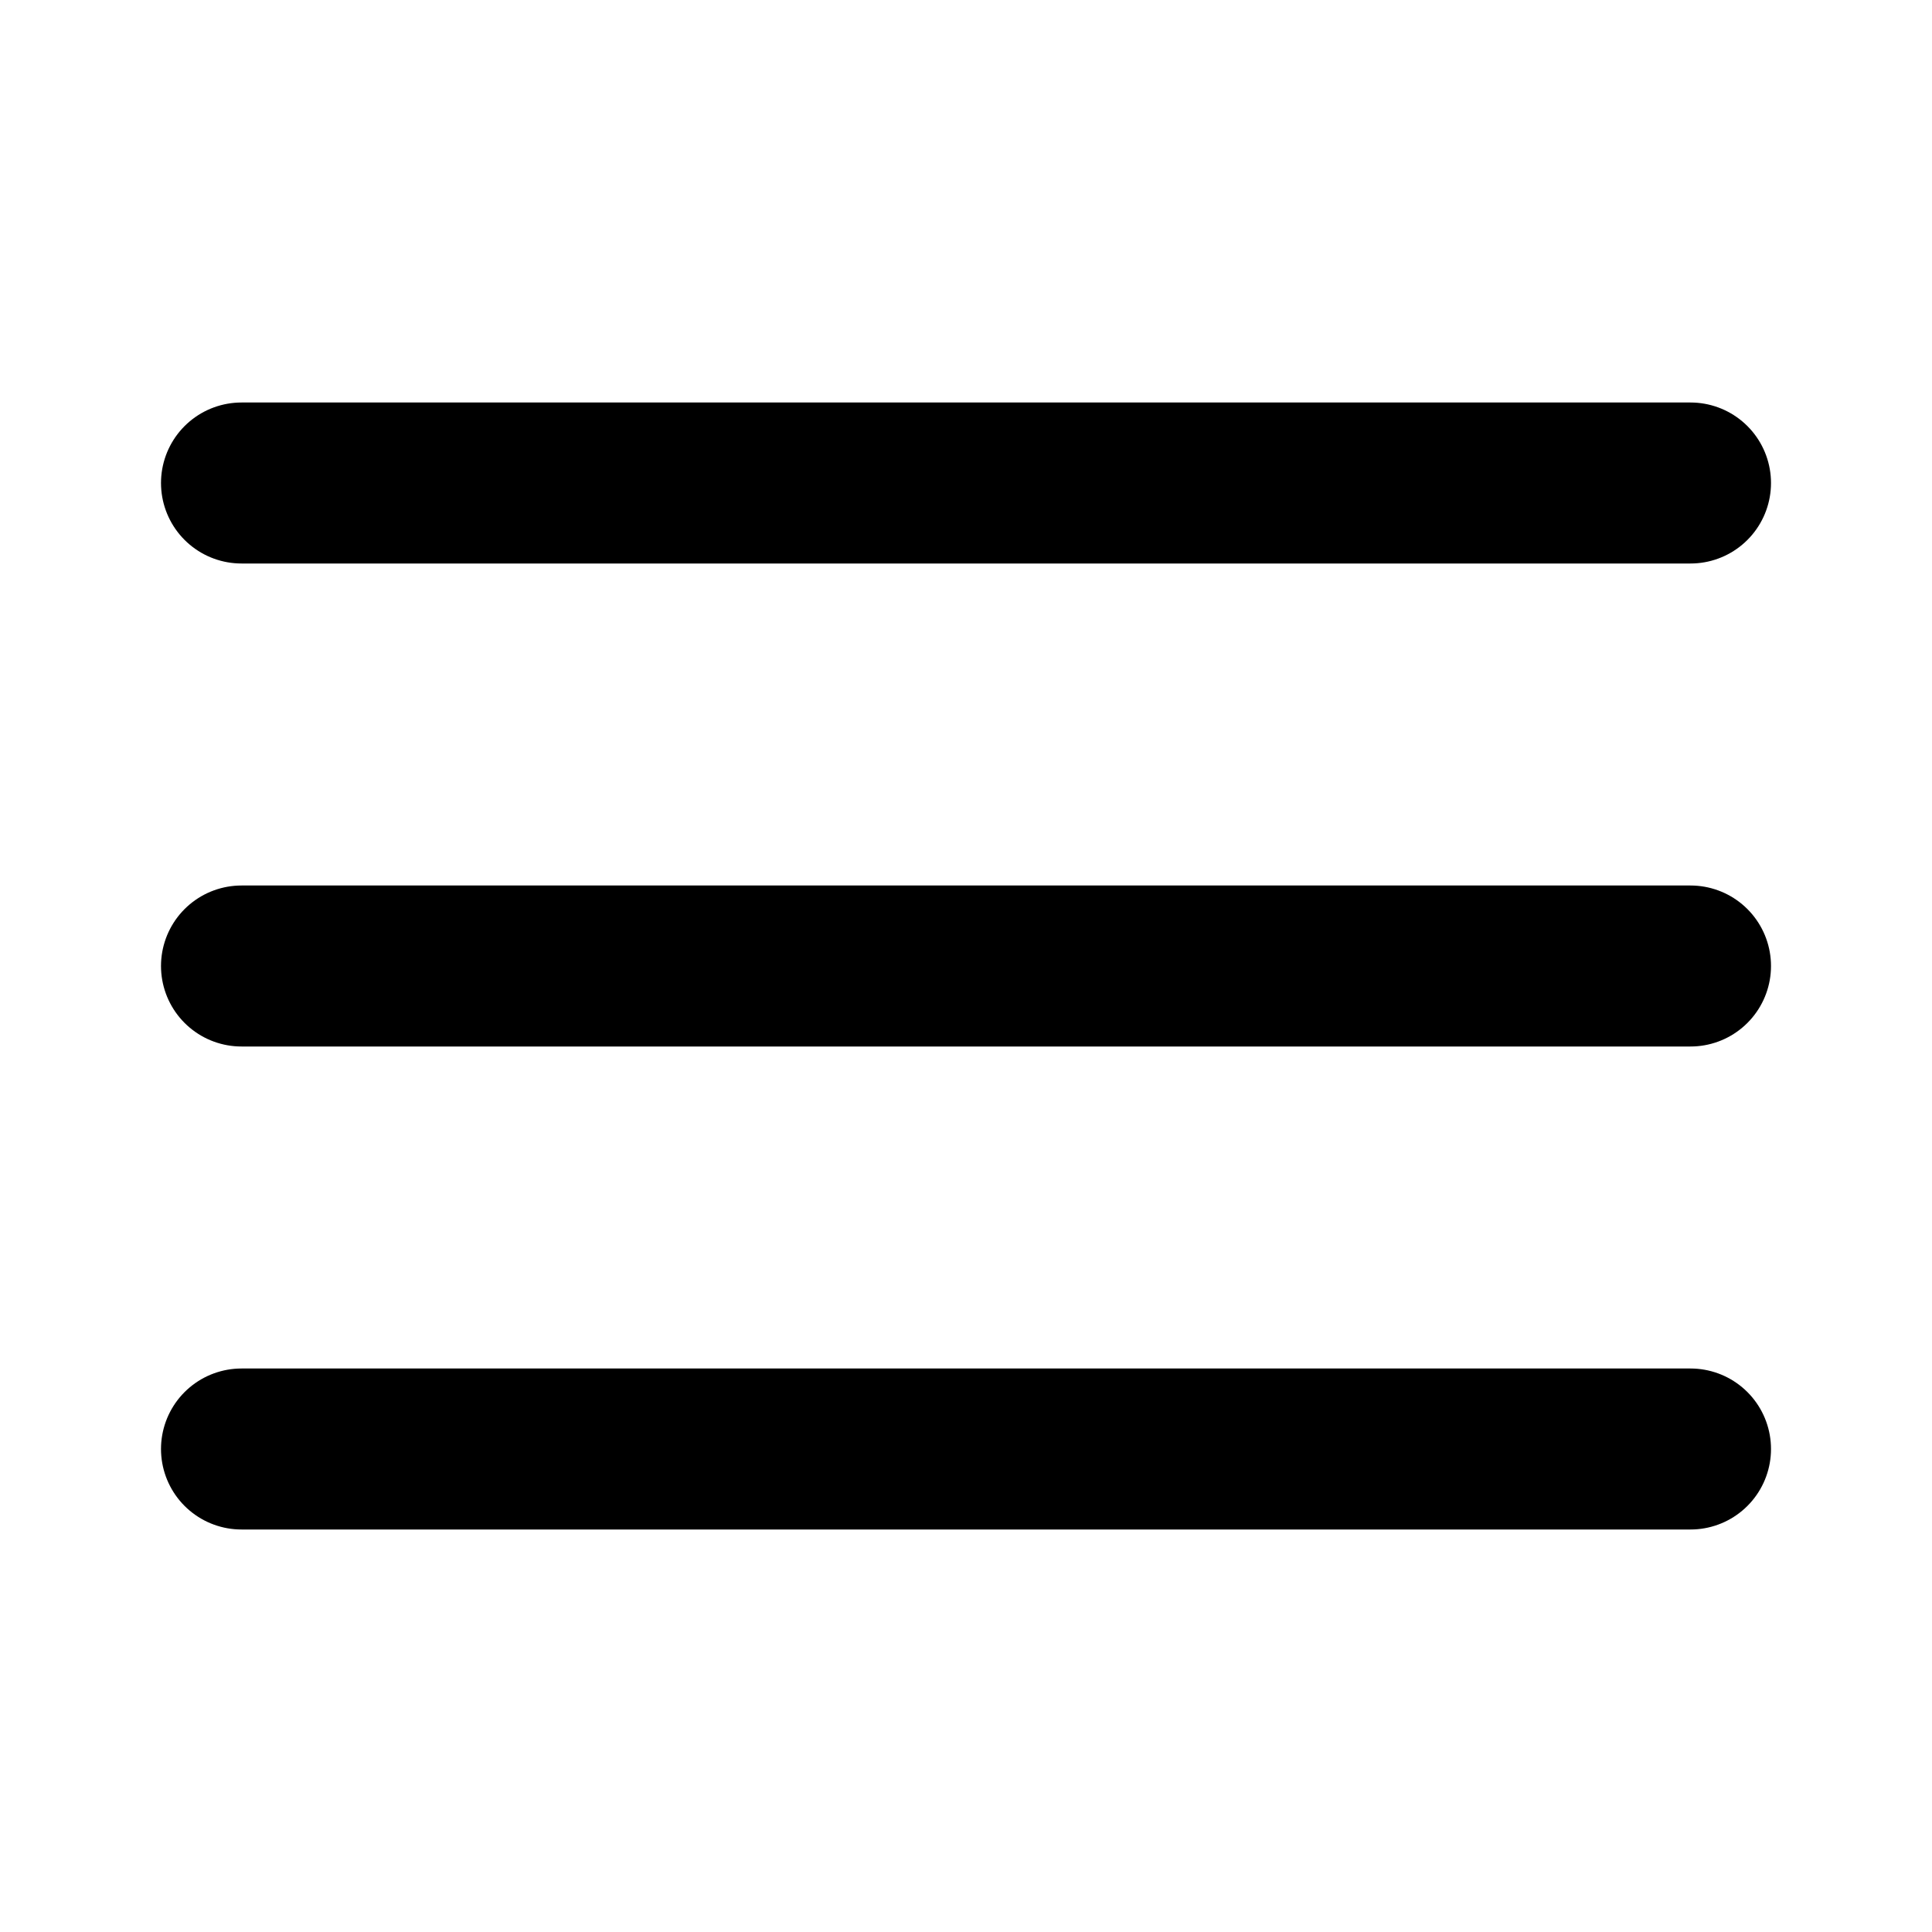
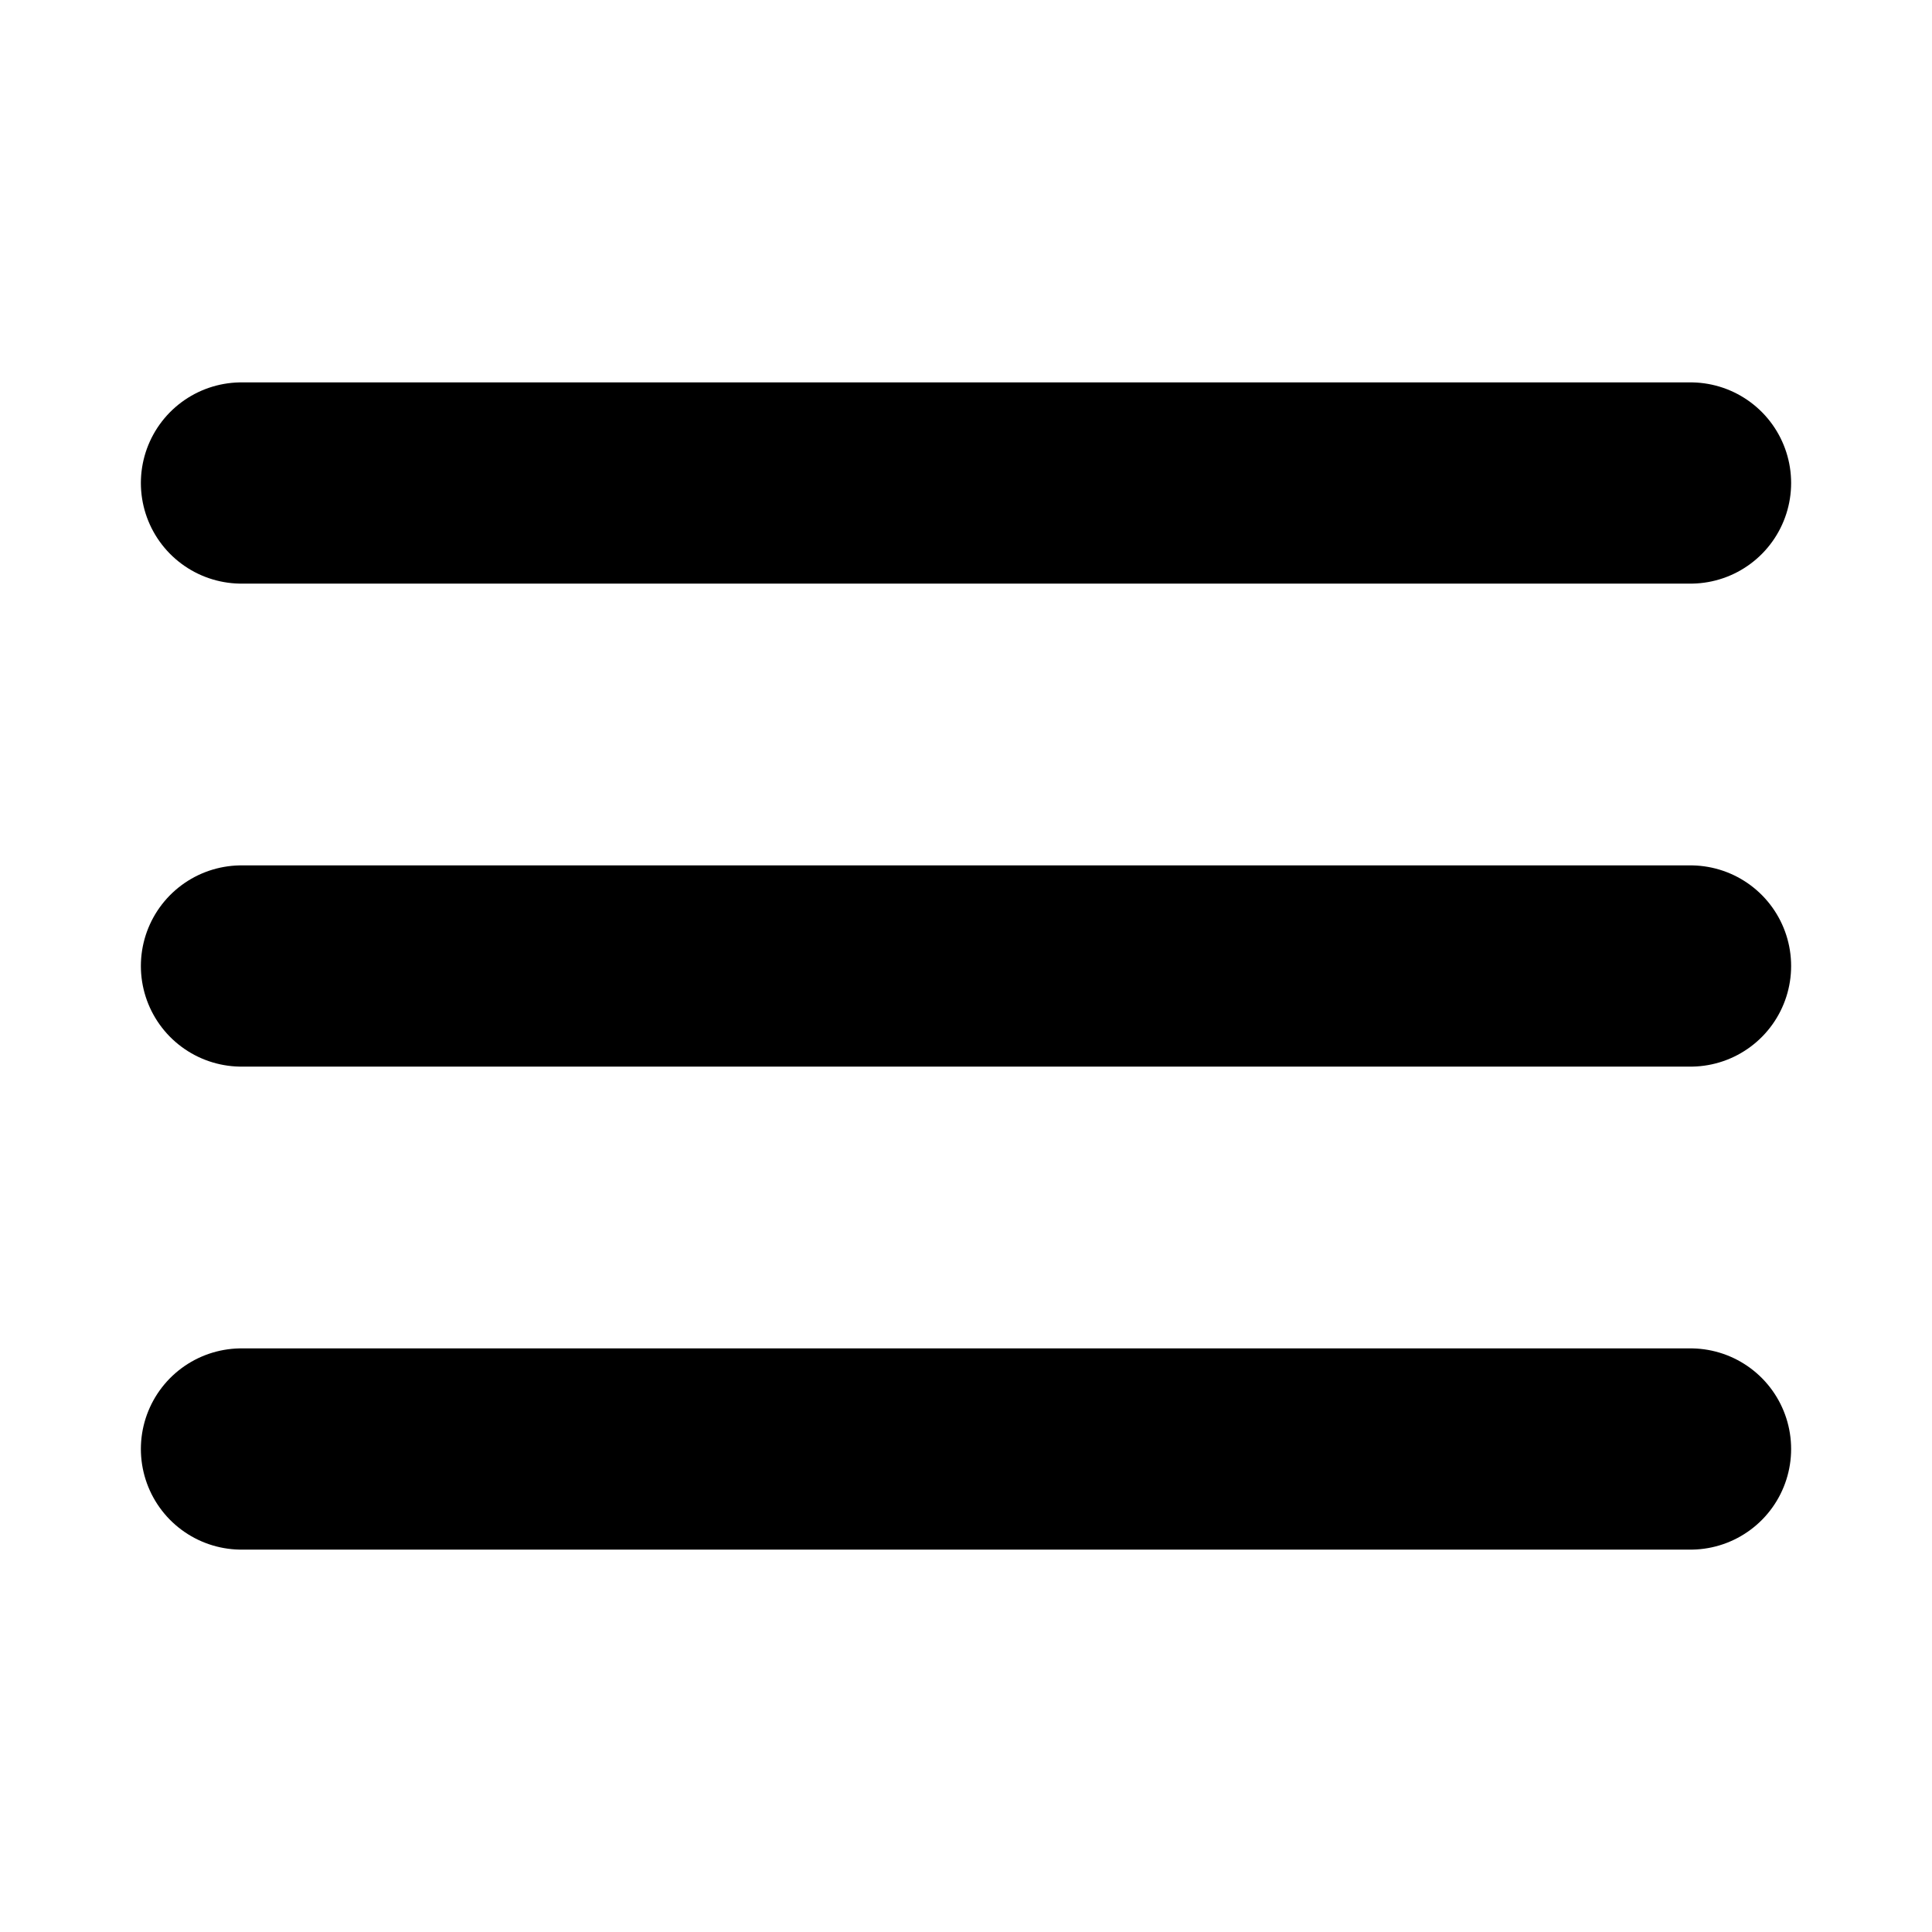
- <svg xmlns="http://www.w3.org/2000/svg" width="28" height="28" viewBox="0 0 24 24" fill="none" stroke="currentColor" stroke-width="2" stroke-linecap="round" stroke-linejoin="round" class="feather feather-menu">
+ <svg xmlns="http://www.w3.org/2000/svg" width="32" height="32" viewBox="0 0 24 24" fill="none" stroke="#000" stroke-width="2.5" stroke-linecap="round" stroke-linejoin="round" class="feather feather-menu">
  <line x1="3" y1="12" x2="21" y2="12" />
  <line x1="3" y1="6" x2="21" y2="6" />
  <line x1="3" y1="18" x2="21" y2="18" />
</svg>
